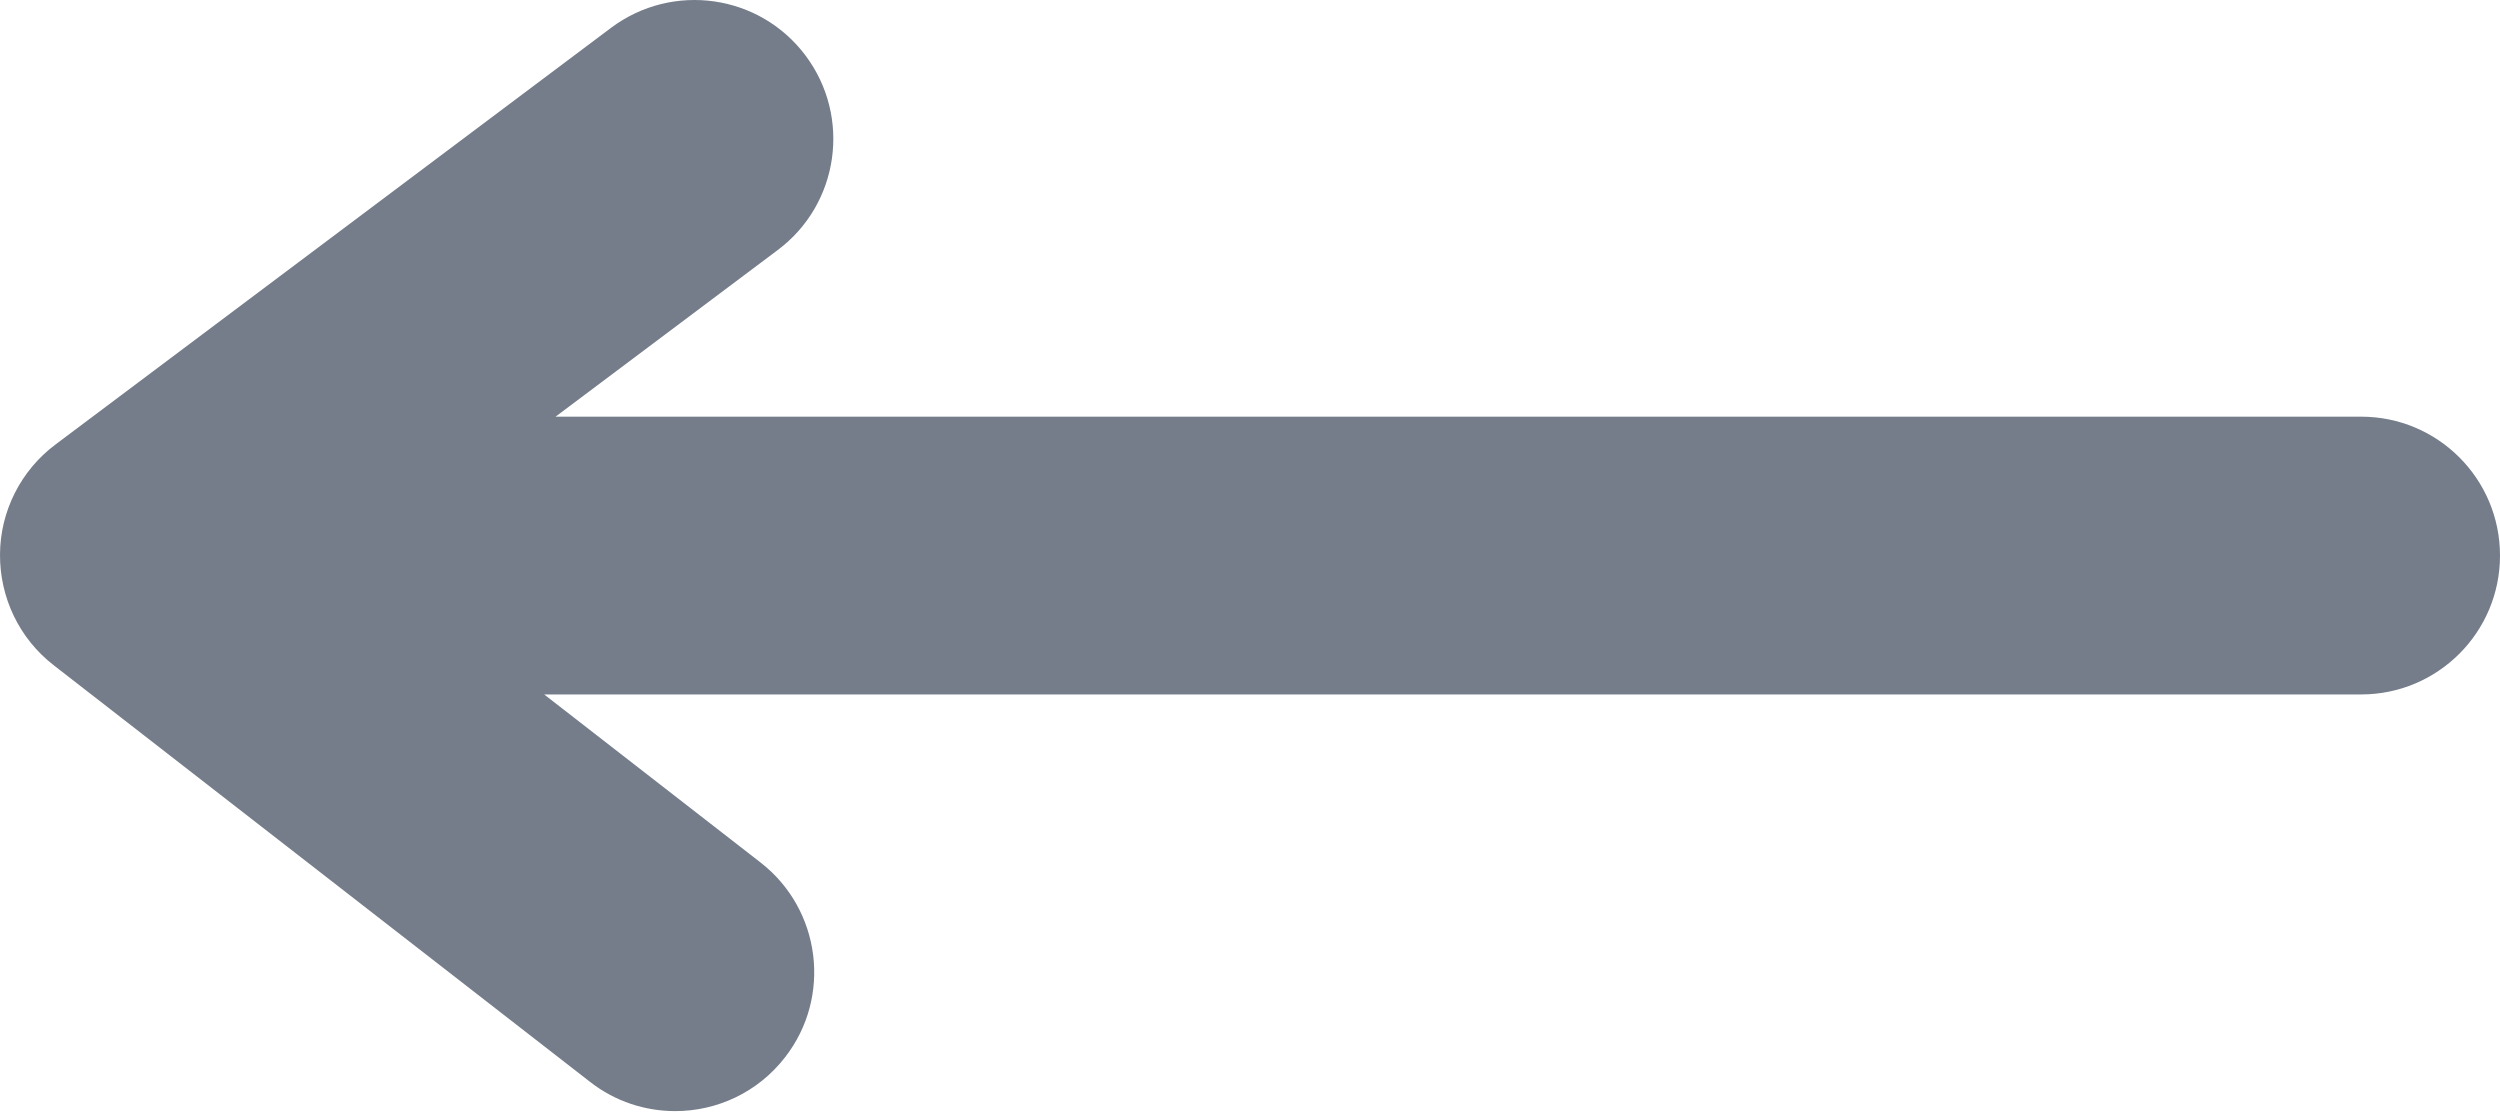
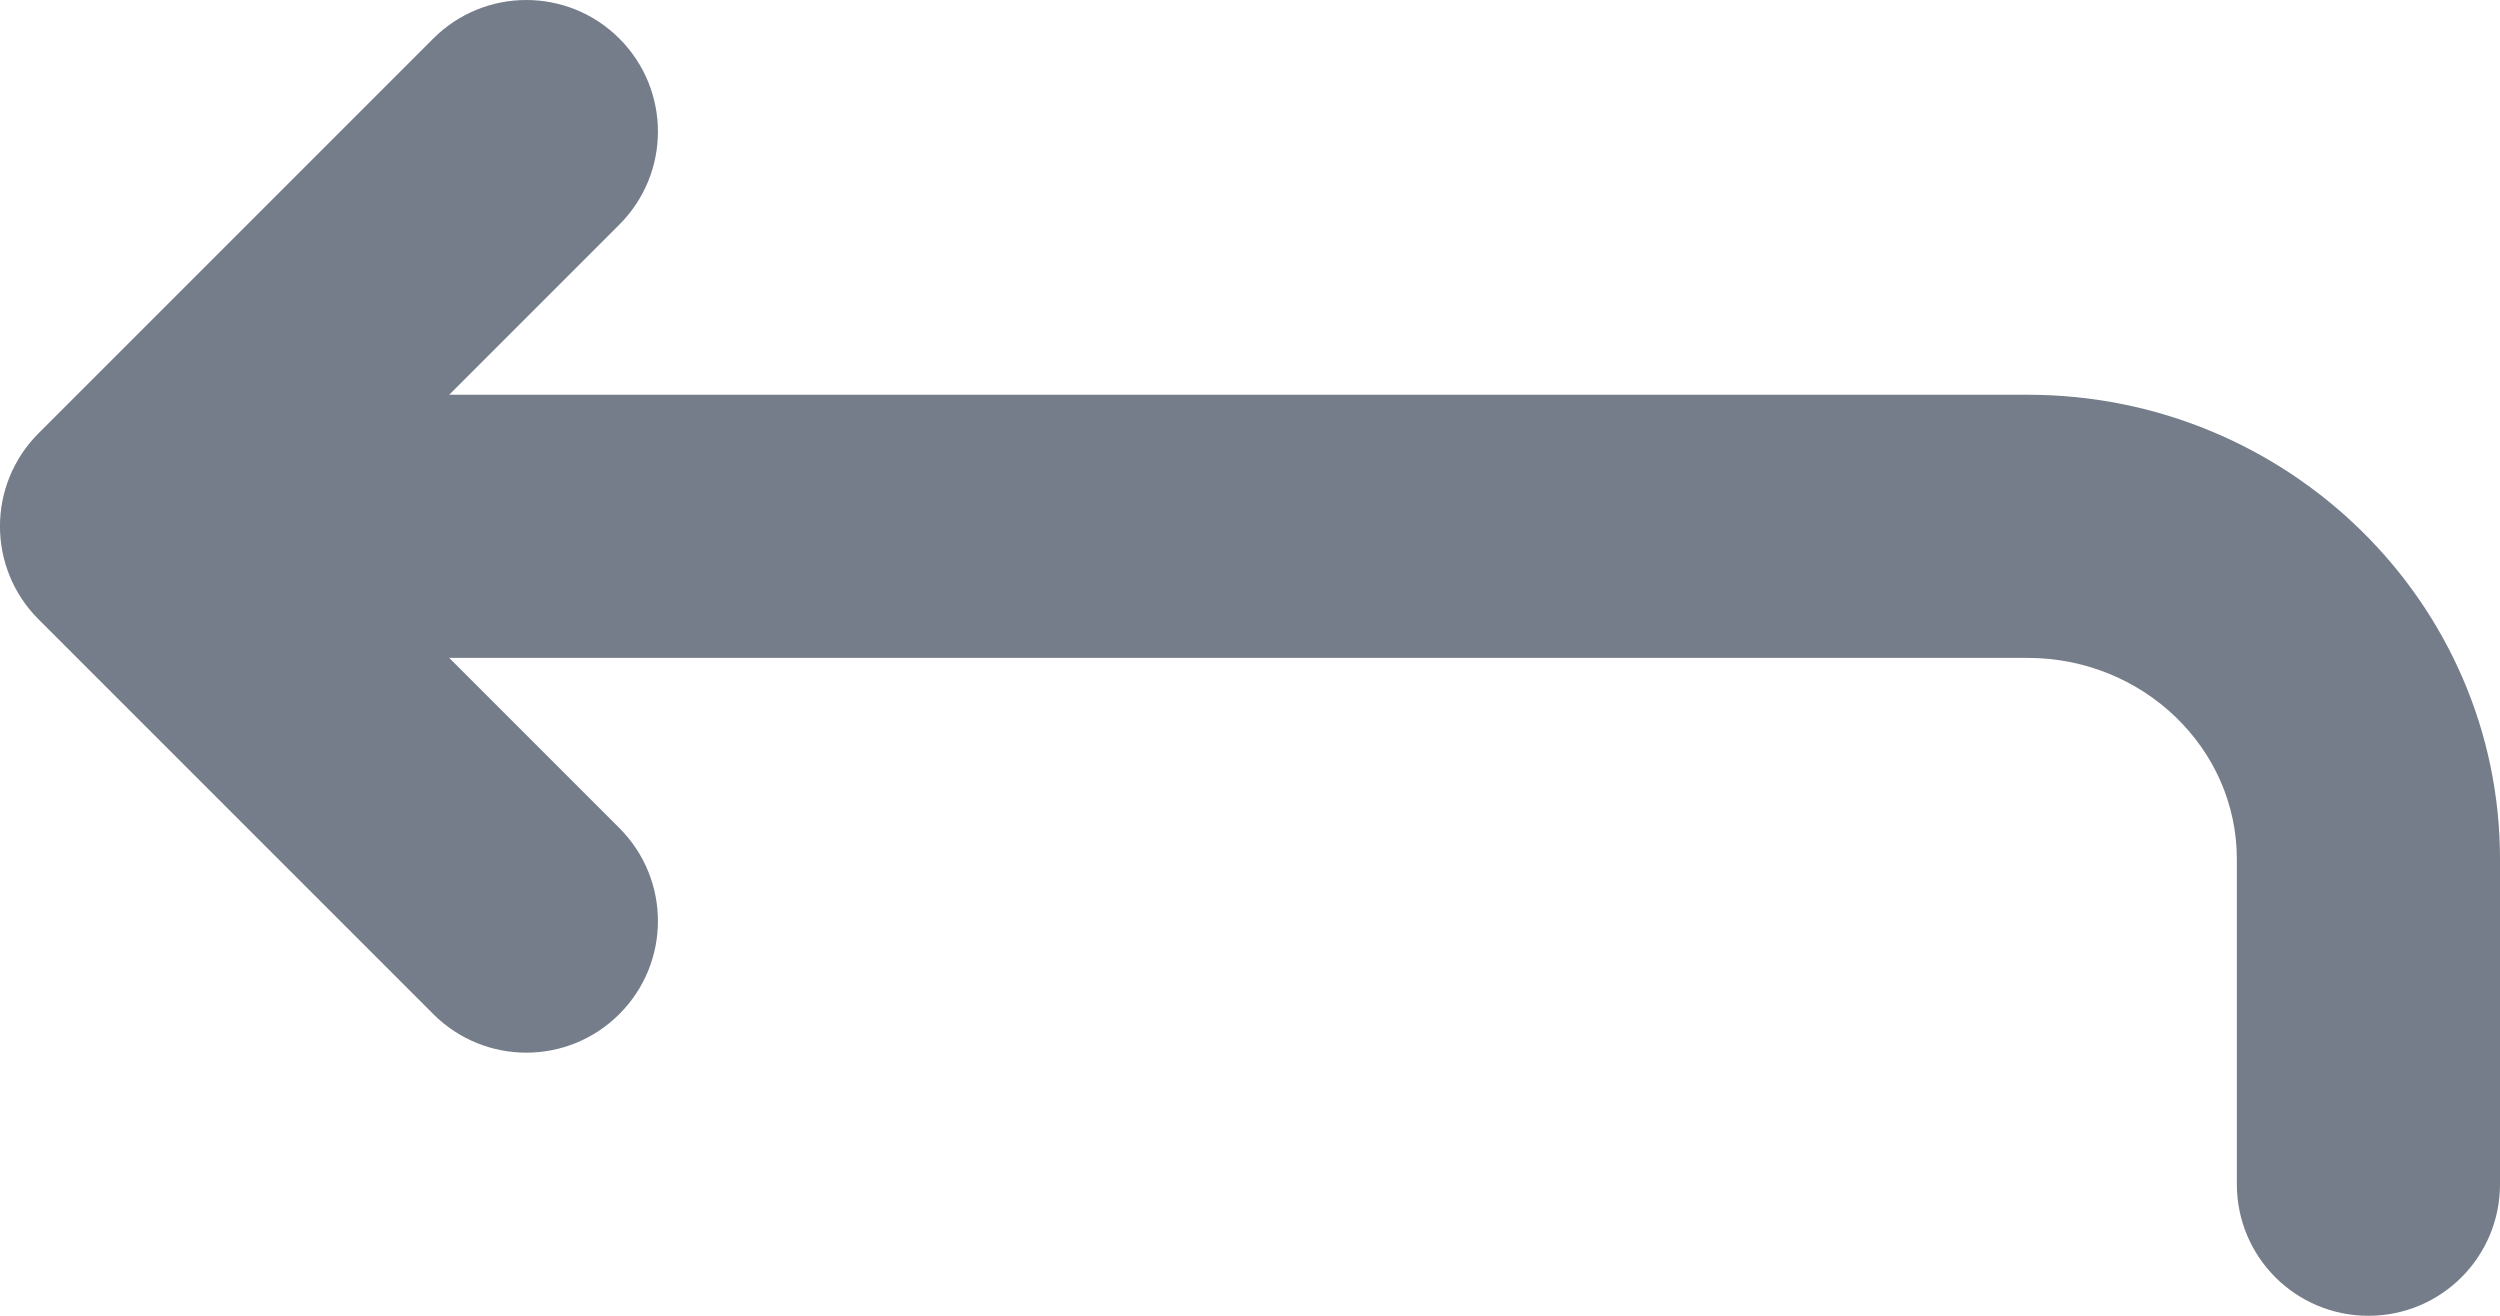
- <svg xmlns="http://www.w3.org/2000/svg" width="18" height="8" viewBox="0 0 18 8" fill="none">
-   <path fill-rule="evenodd" clip-rule="evenodd" d="M17 3H4L5.6 1.8C6.042 1.469 6.131 0.842 5.8 0.4C5.469 -0.042 4.843 -0.131 4.4 0.2L0.4 3.2C0.15 3.387 0.002 3.68 2.08464e-05 3.991C-0.002 4.304 0.14 4.599 0.387 4.79L4.249 7.79C4.431 7.932 4.647 8 4.862 8C5.16 8 5.455 7.867 5.652 7.613C5.991 7.178 5.912 6.549 5.476 6.21L3.918 5H17C17.552 5 18 4.553 18 4C18 3.447 17.552 3 17 3" fill="#757D8A" />
+ <svg xmlns="http://www.w3.org/2000/svg" width="19" height="10" viewBox="0 0 19 10" fill="none">
+   <path fill-rule="evenodd" clip-rule="evenodd" d="M3.293 7.707C3.684 8.098 4.316 8.098 4.707 7.707C5.098 7.316 5.098 6.684 4.707 6.293L3.414 5L15.41 5C16.287 5 17 5.686 17 6.529V9C17 9.553 17.447 10 18 10C18.553 10 19 9.553 19 9V6.529C19 4.583 17.39 3 15.41 3L3.414 3L4.707 1.707C5.098 1.316 5.098 0.684 4.707 0.293C4.512 0.098 4.256 0 4 0C3.744 0 3.488 0.098 3.293 0.293L0.293 3.293C-0.098 3.684 -0.098 4.316 0.293 4.707L3.293 7.707Z" fill="#757D8A" />
</svg>
